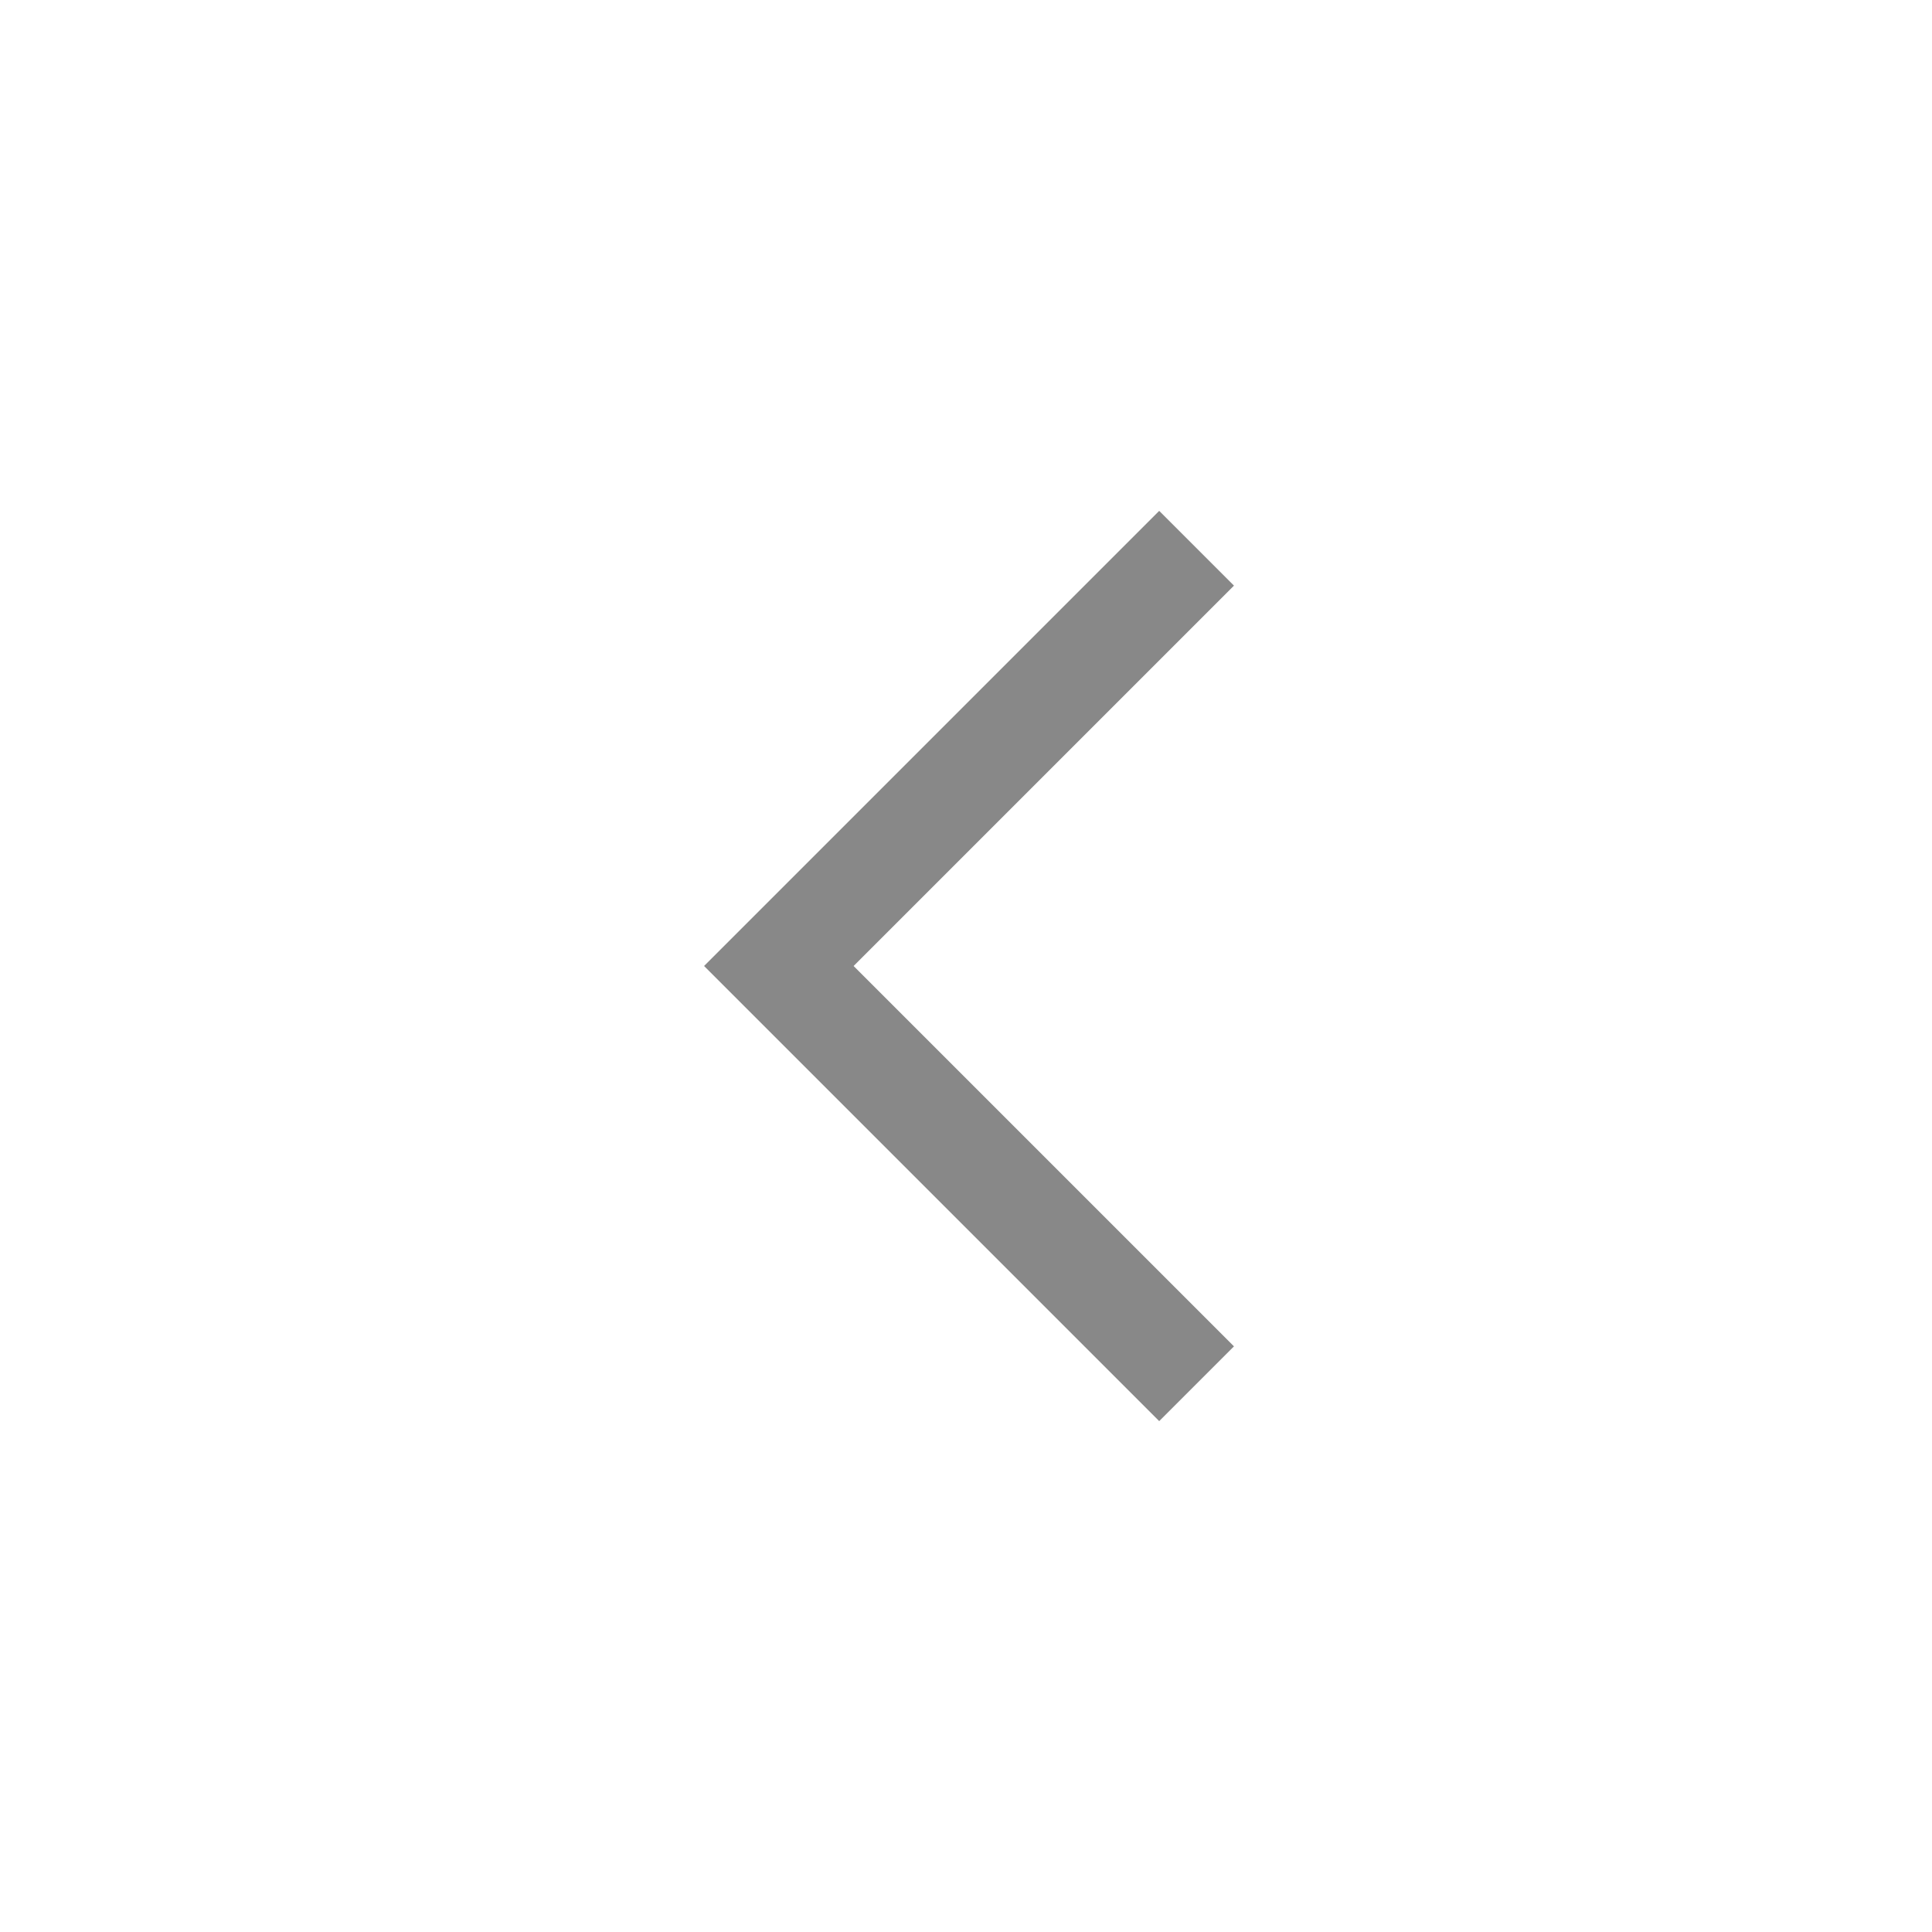
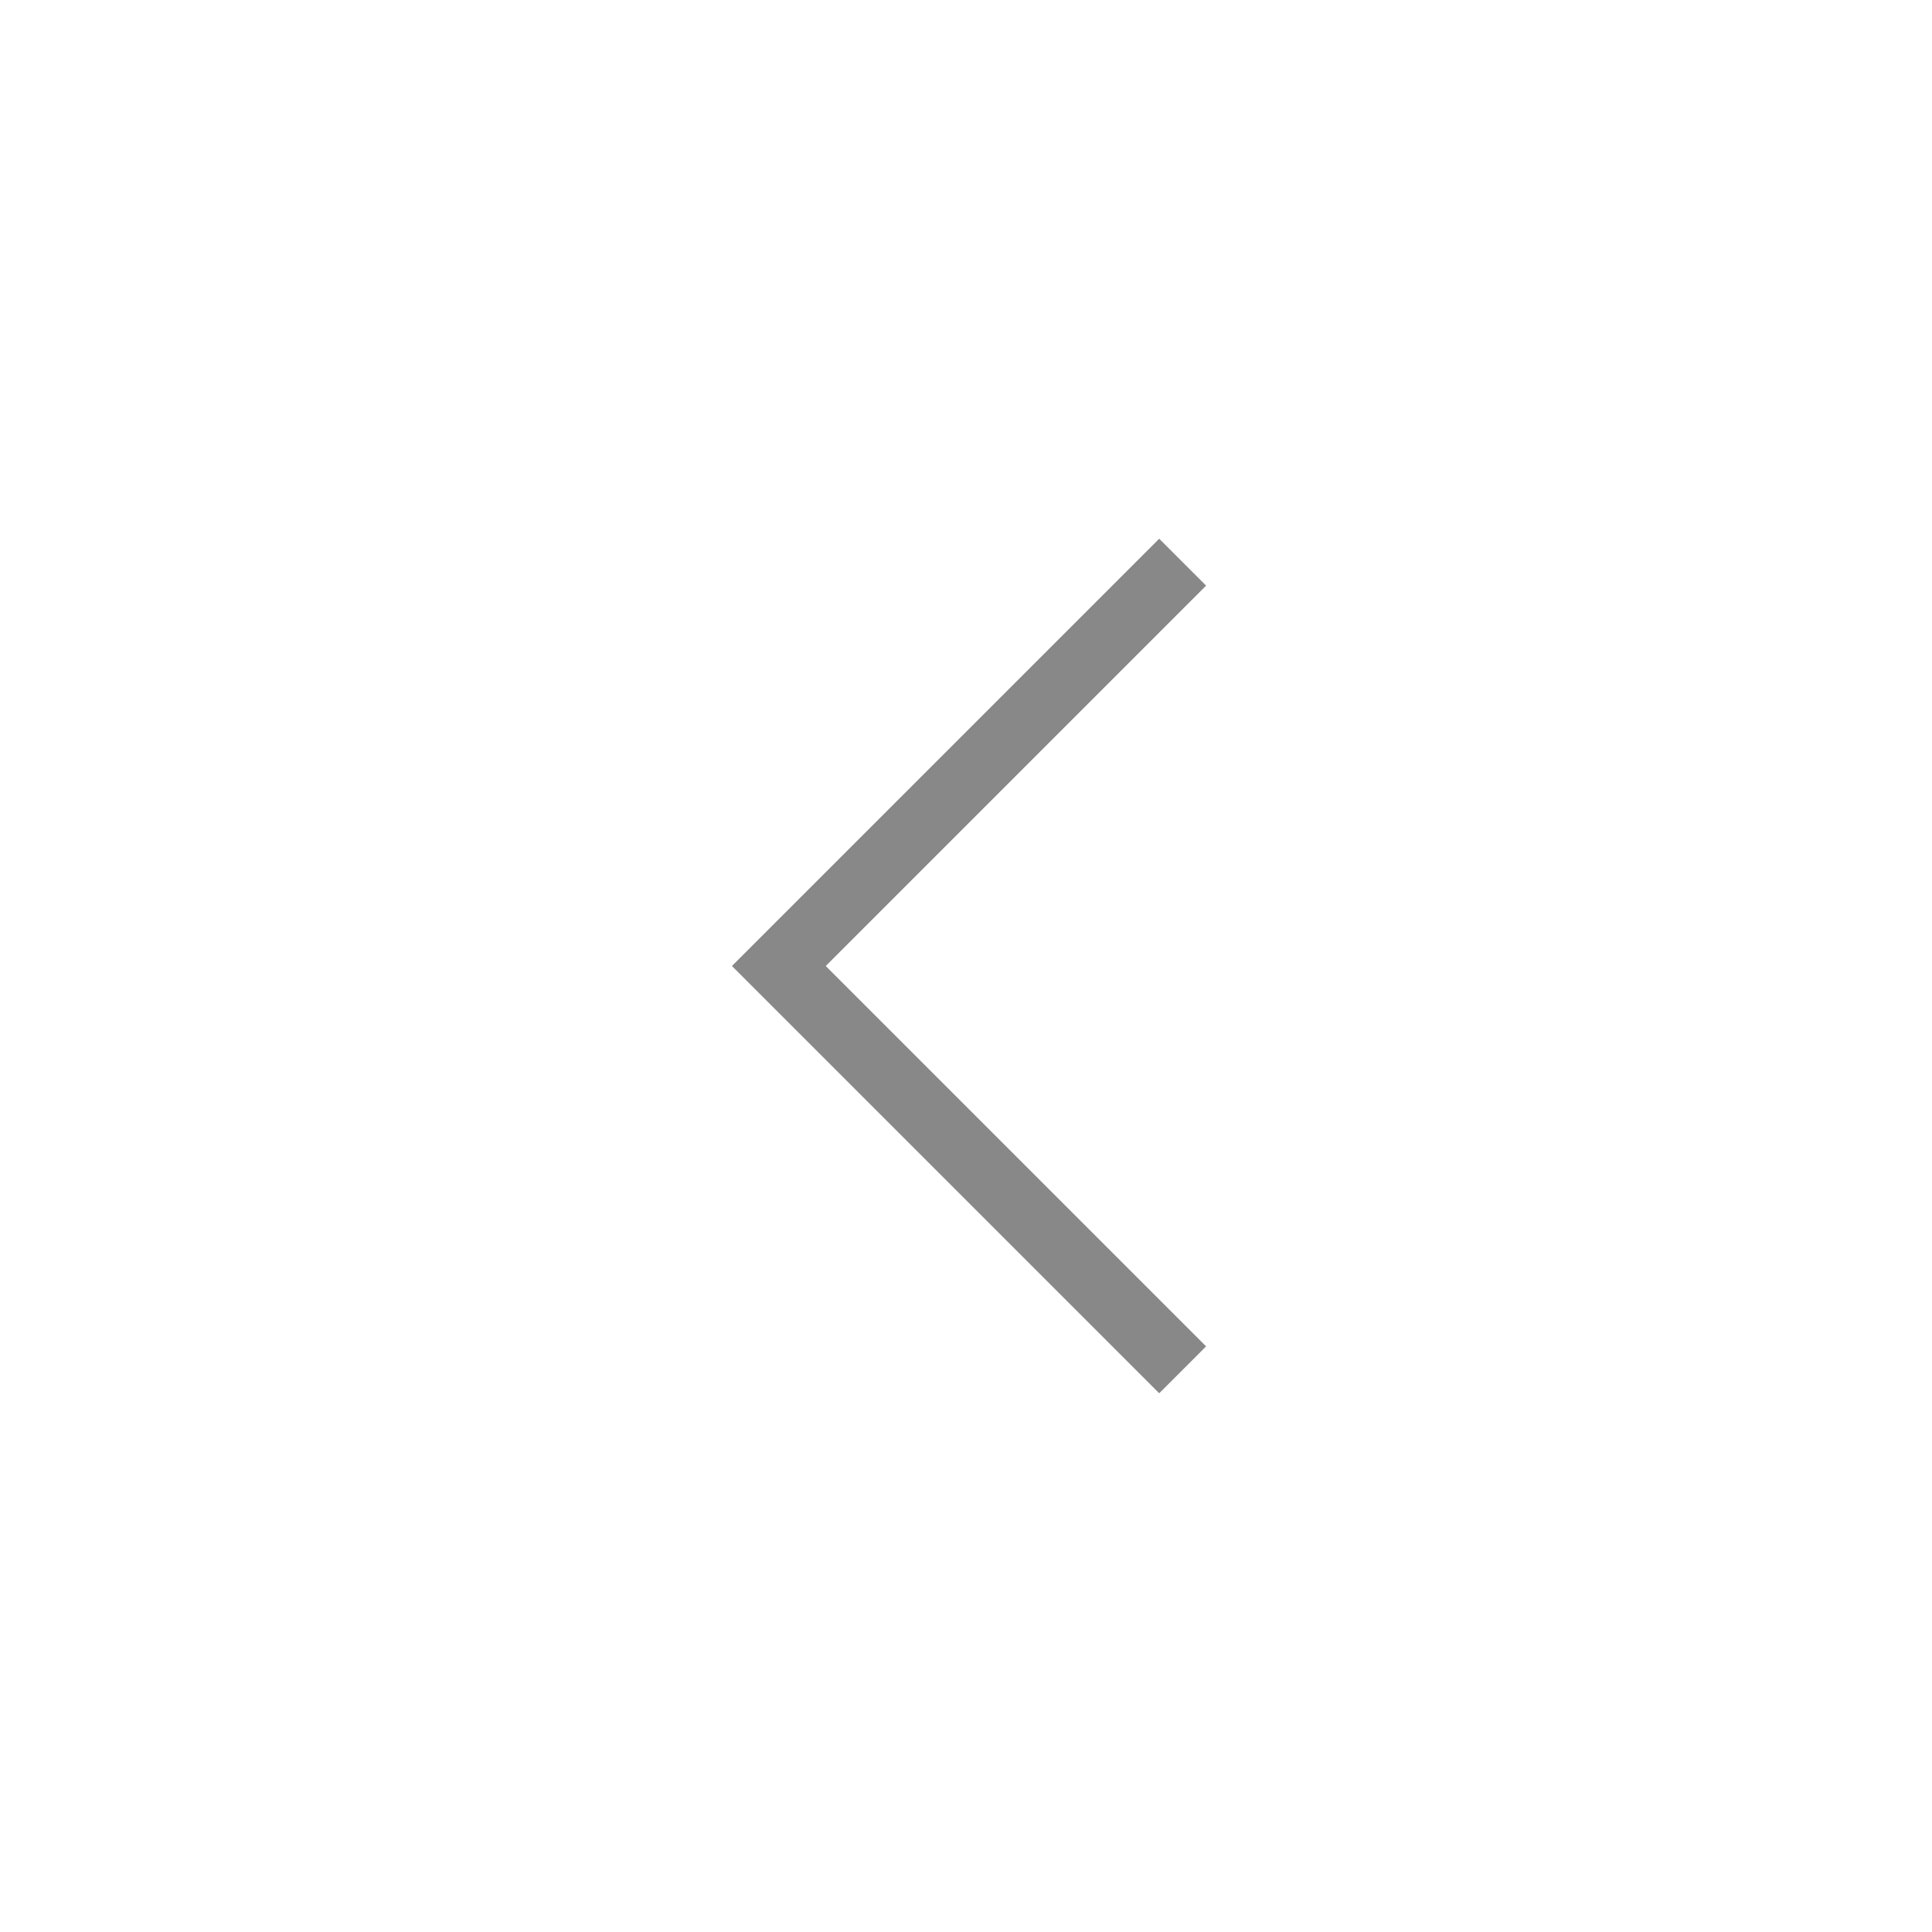
<svg xmlns="http://www.w3.org/2000/svg" height="20px" viewBox="0 -960 960 960" width="20px" fill="#888">
-   <path d="M576-253.85 349.85-480 576-706.15 613.15-669l-189 189 189 189L576-253.85Z" />
+   <path d="M576-267.69 363.69-480 576-692.31 599.31-669l-189 189 189 189L576-267.69Z" />
</svg>
